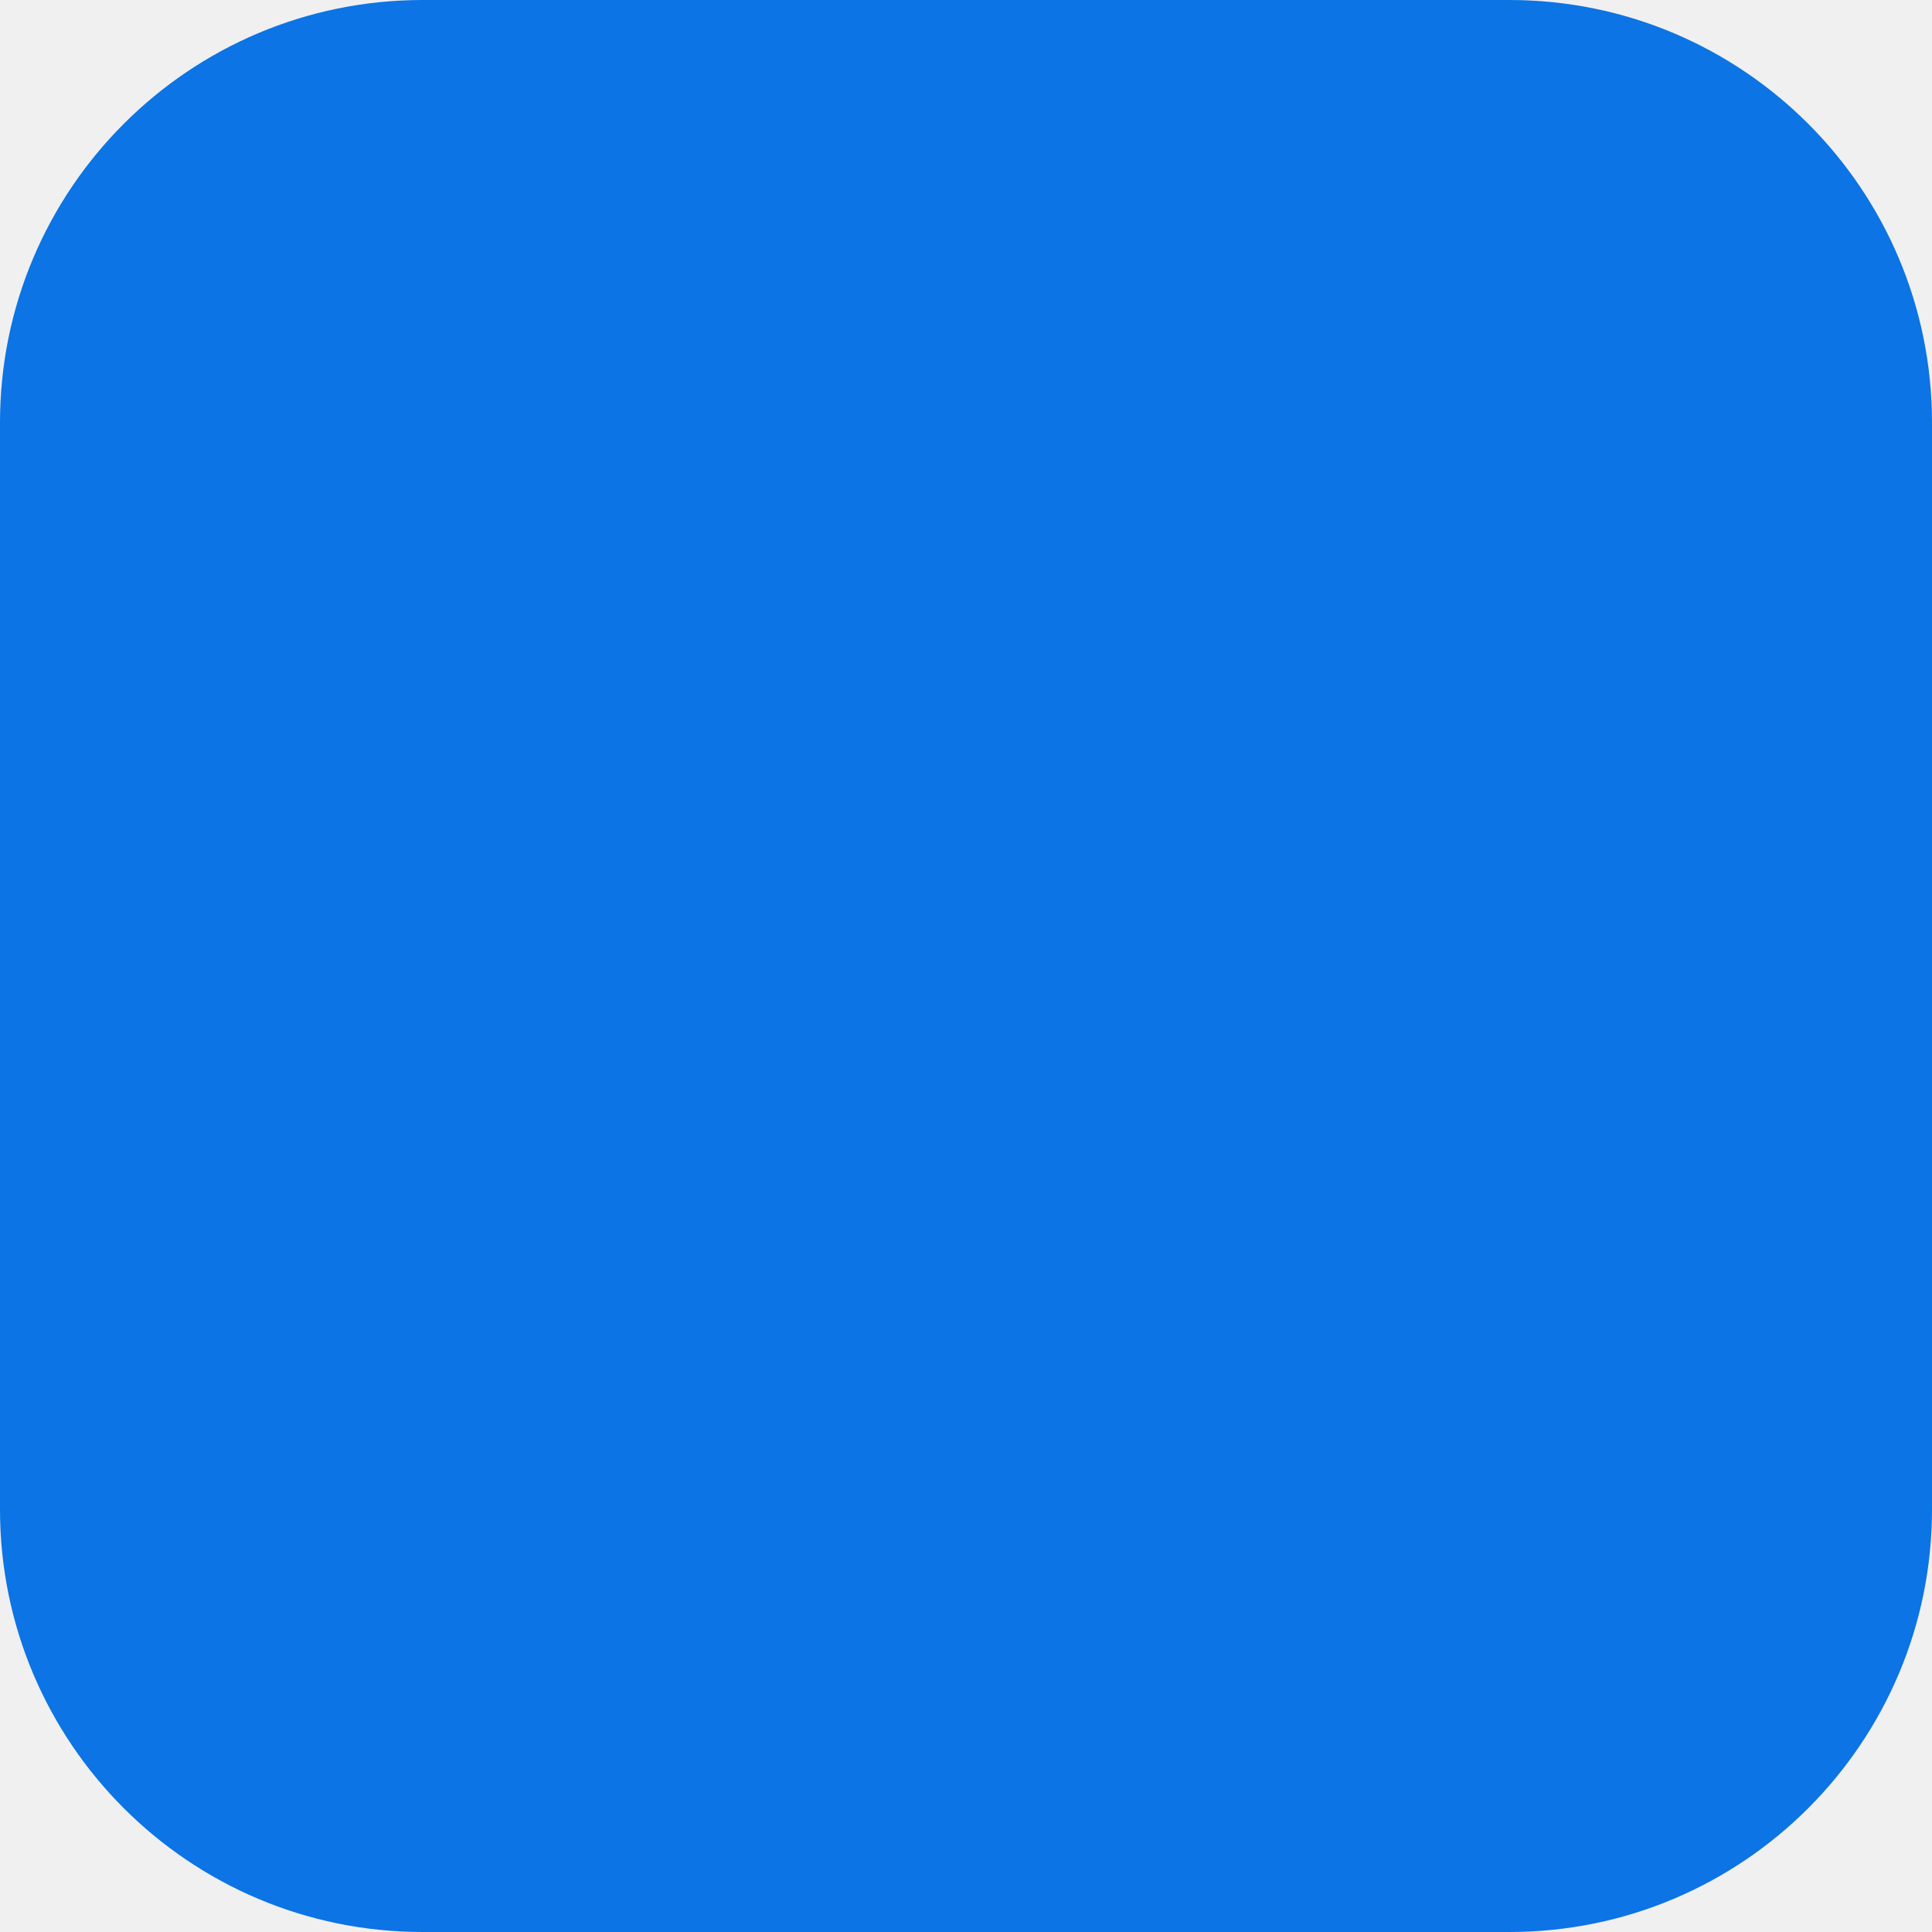
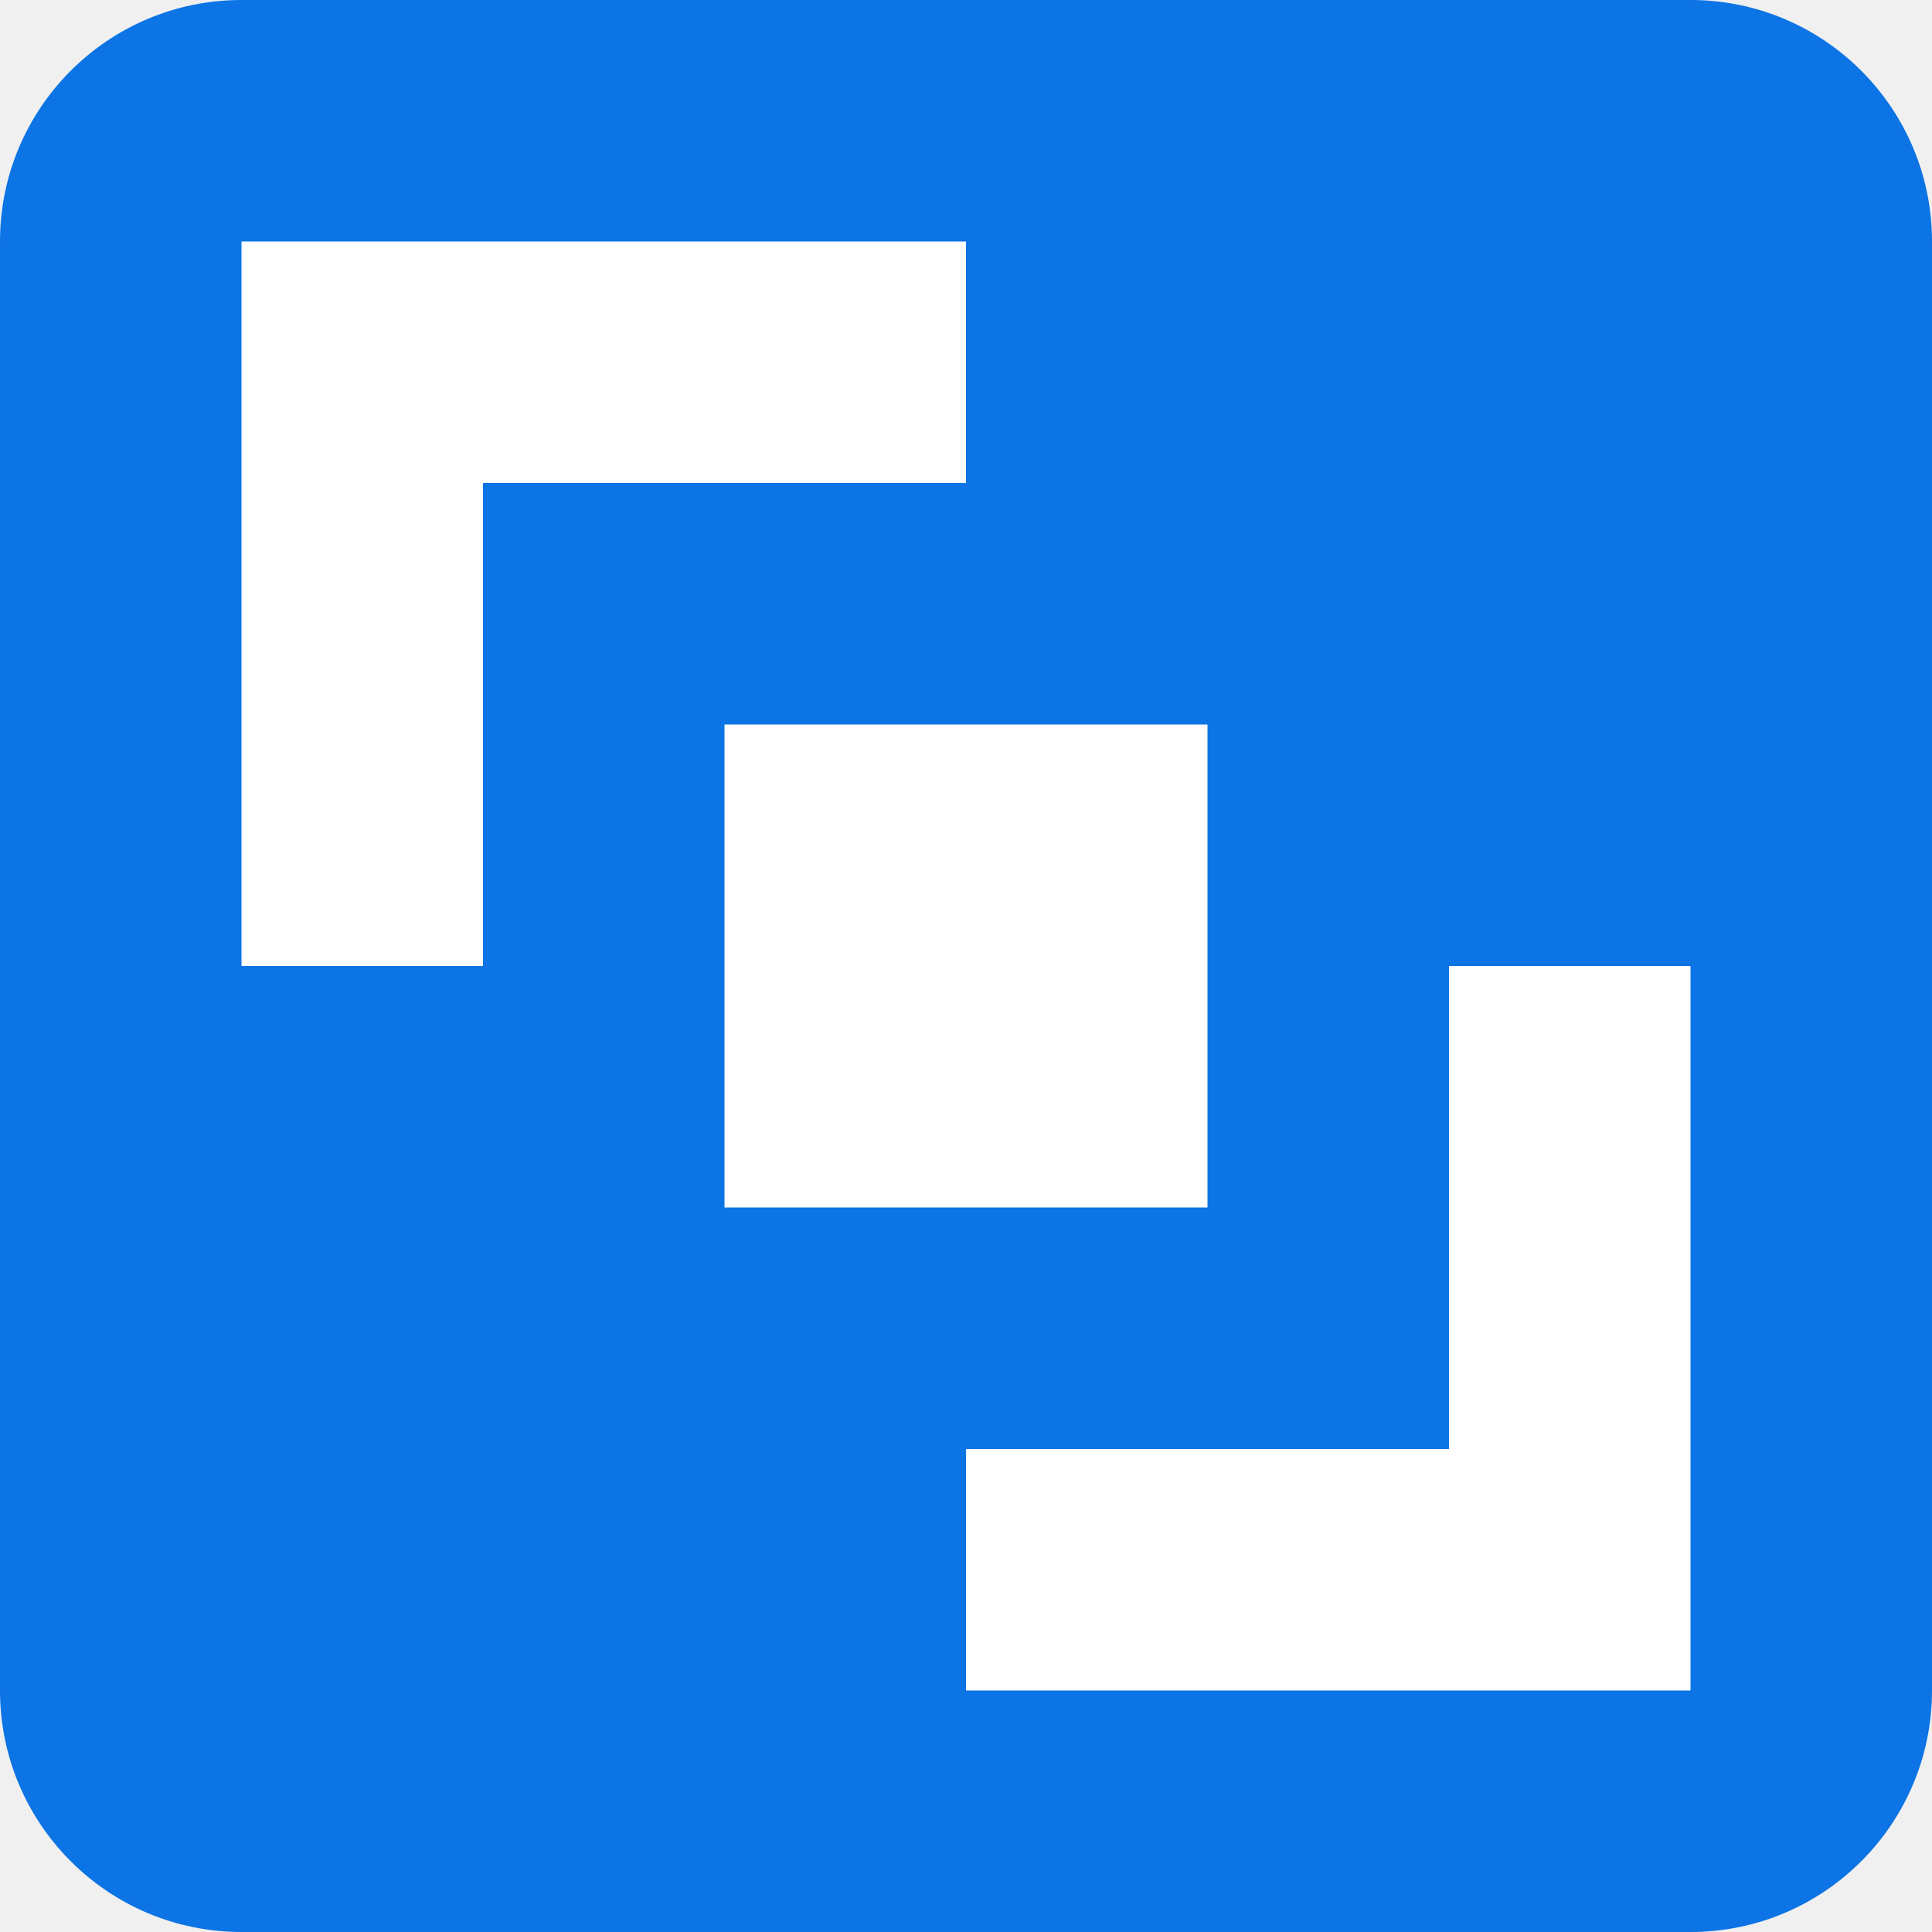
- <svg xmlns="http://www.w3.org/2000/svg" viewBox="0 0 64 64">
-   <style>
-     path { fill: #0c74e4; }
-     @media (prefers-color-scheme: dark) {
-       path { fill: #0c74e4; }
-     }
-   </style>
-   <path fill-rule="nonzero" d="M14 0h36a14 14 0 0 1 14 14v36a14 14 0 0 1-14 14H14A14 14 0 0 1 0 50V14A14 14 0 0 1 14 0ZM20.5 21h23a4.5 4.5 0 0 1 0 9h-23a4.5 4.5 0 0 1 0-9ZM20.5 36h12a4.5 4.5 0 0 1 0 9h-12a4.5 4.5 0 0 1 0-9Z" />
+ <svg xmlns="http://www.w3.org/2000/svg" viewBox="0 0 24 24">
+   <rect width="24" height="24" rx="3" fill="#0c74e4" />
+   <path fill="#fff" fill-rule="nonzero" d="M3 3h9v3H6v6H3V3ZM18 12h3v9h-9v-3h6v-6ZM9 9h6v6H9V9Z" />
</svg>
